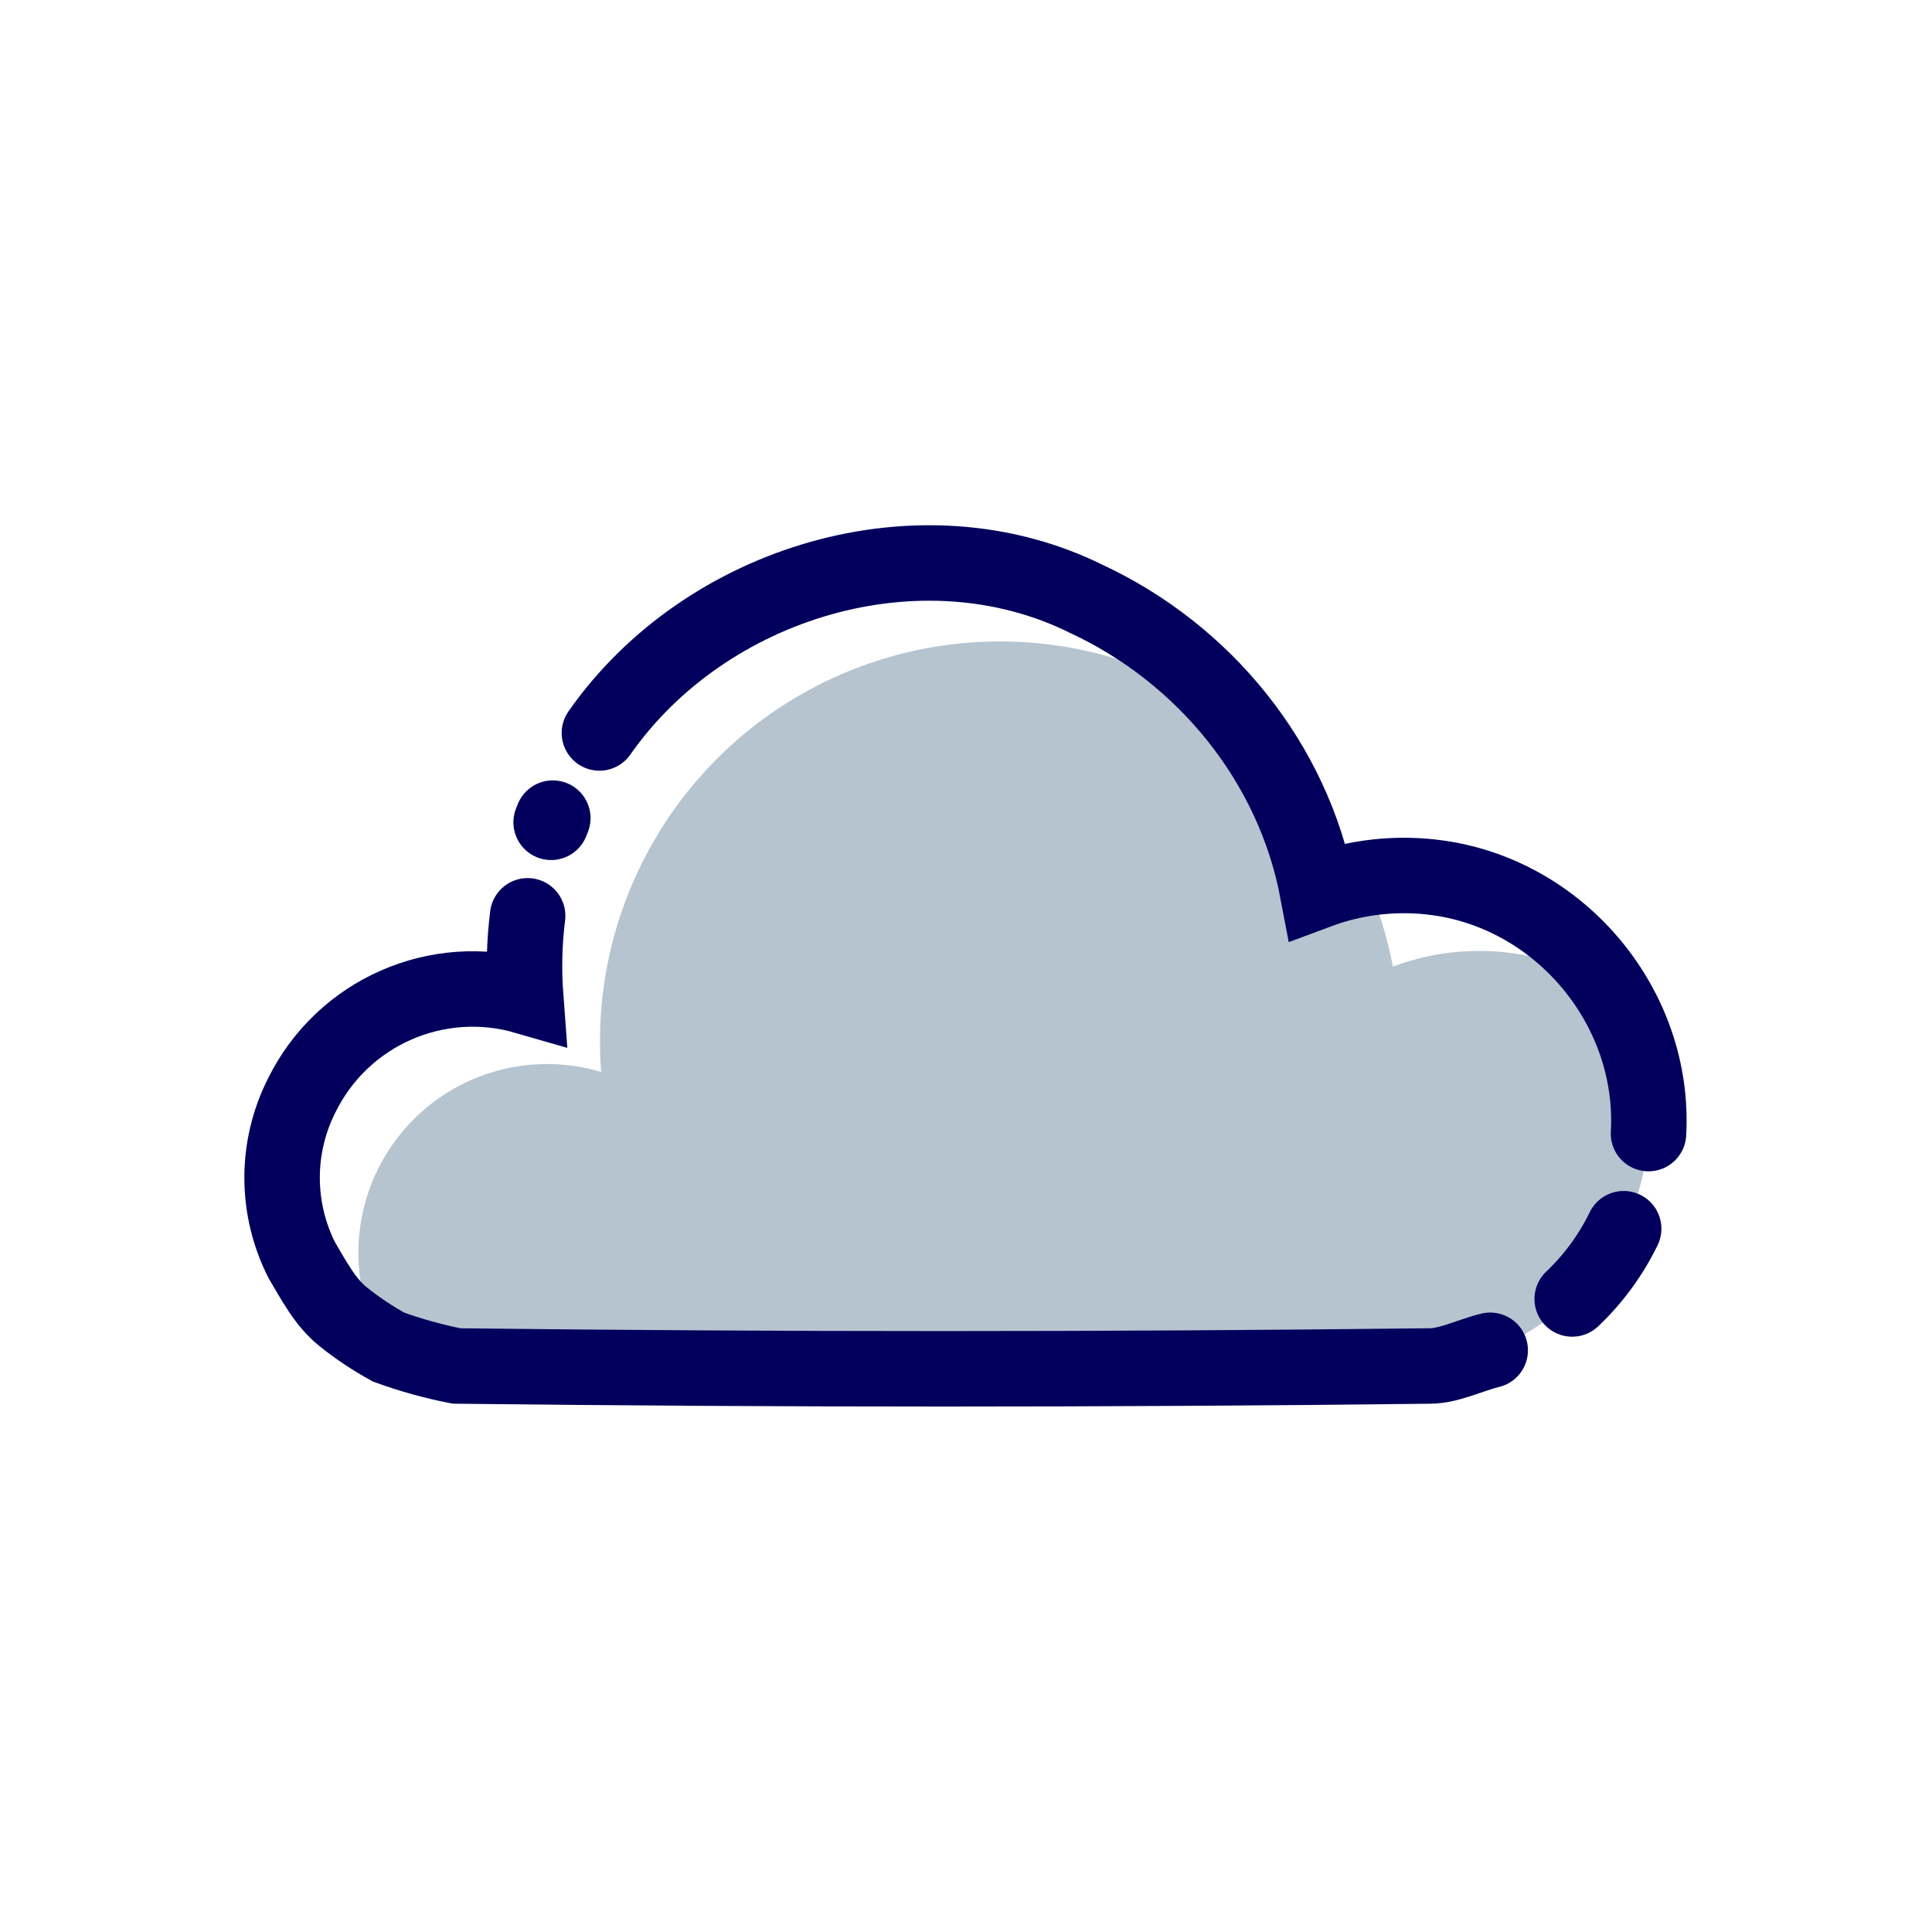
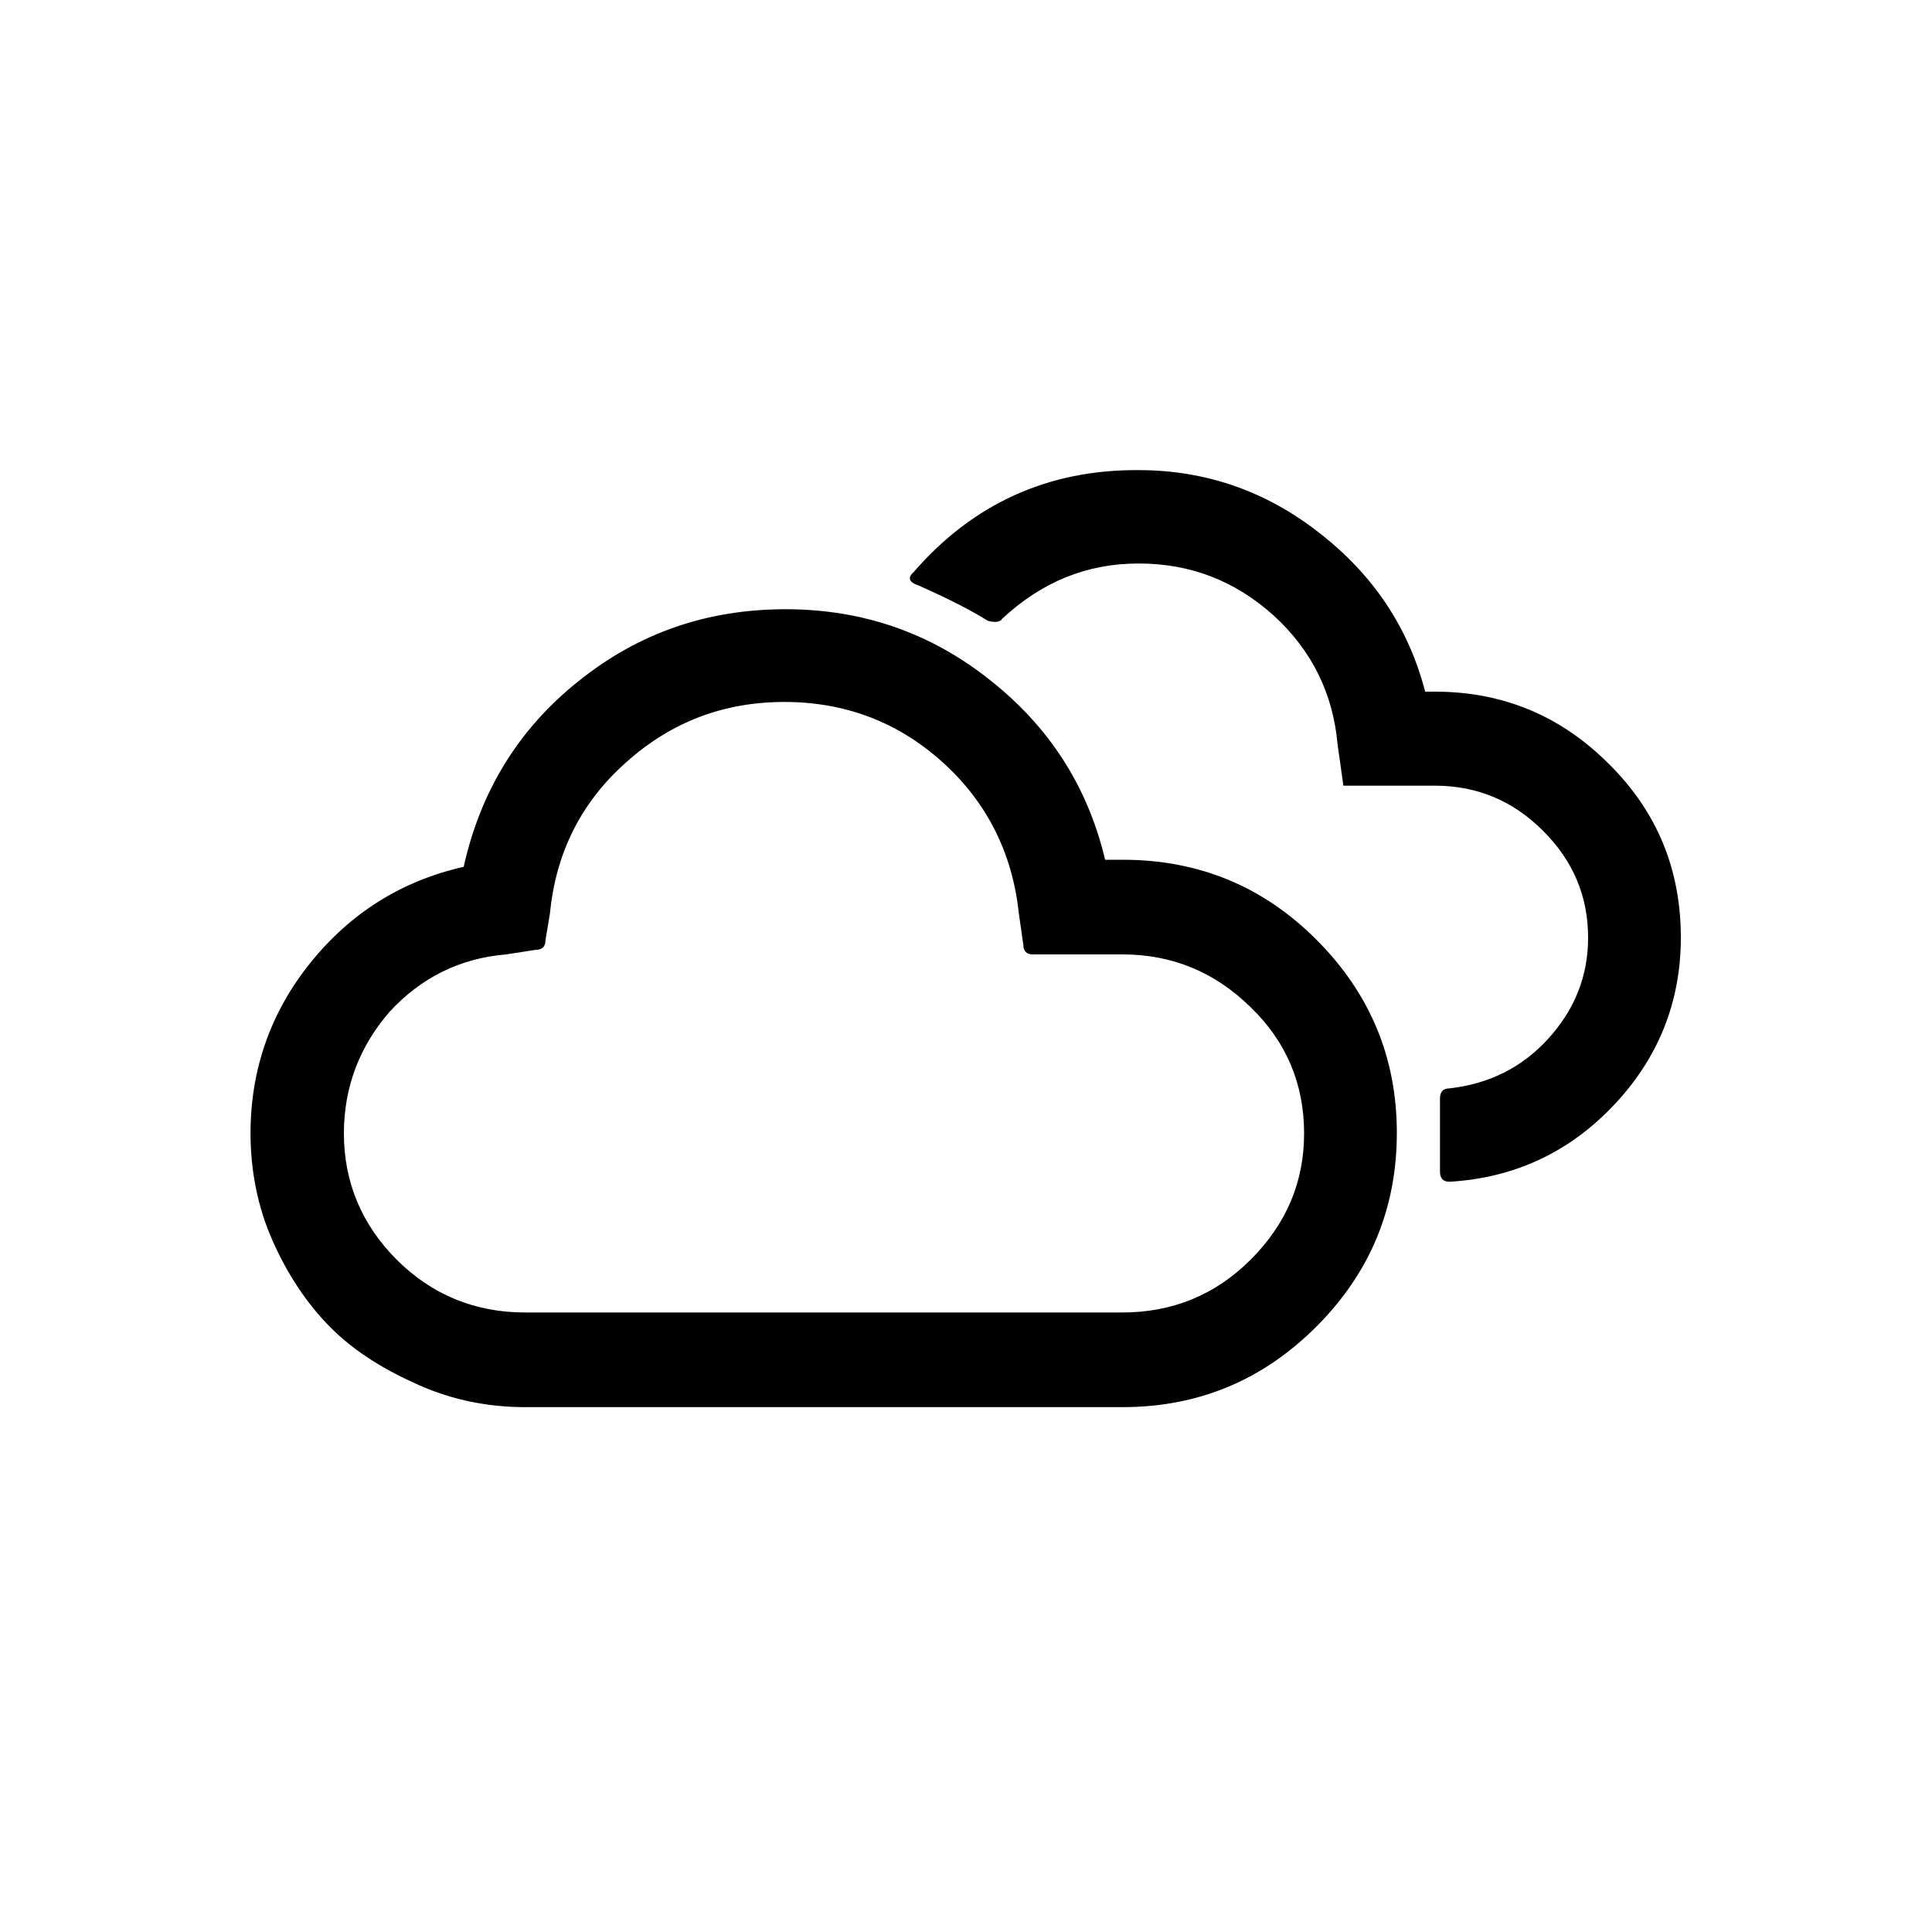
- <svg xmlns="http://www.w3.org/2000/svg" id="icone" viewBox="0 0 512 512">
-   <path d="M369.14,256.14a105.1,105.1,0,0,0-7.34-23.33,64.4,64.4,0,0,0-12.66,3.33,105.64,105.64,0,0,0-19.9-44.46A106,106,0,0,0,159,276c0,2.72.11,5.41.31,8.08a50,50,0,0,0-58.23,71.83A49.78,49.78,0,0,0,125,362H372a65,65,0,0,0,54.85-99.85,65,65,0,0,0-57.71-6Z" fill="#b6c4cf" />
-   <path d="M146.5,216.81c-.07.19-.15.37-.22.56s-.15.36-.22.55" fill="none" stroke="#02005c" stroke-linecap="round" stroke-linejoin="round" stroke-width="20" />
-   <path d="M436.87,300.41c1.86-33.07-22.91-63.16-55.72-67.76a65.39,65.39,0,0,0-32,3.5c-6.45-34.08-30-62.91-61.32-77.47C244,137,187,154,158.85,194.24" fill="none" stroke="#02005c" stroke-linecap="round" stroke-miterlimit="10" stroke-width="20" />
-   <path d="M416.65,344.24a64.67,64.67,0,0,0,13.64-18.62" fill="none" stroke="#02005c" stroke-linecap="round" stroke-miterlimit="10" stroke-width="20" />
-   <path d="M139.83,242.7a107.71,107.71,0,0,0-.53,21.39A50.48,50.48,0,0,0,80,290.22,48.32,48.32,0,0,0,80,334c3,5,6,11,11,15a83.42,83.42,0,0,0,12,8,120.9,120.9,0,0,0,18,5q129,1.5,258,0c5,0,11-3,15.92-4.16" fill="none" stroke="#02005c" stroke-linecap="round" stroke-miterlimit="10" stroke-width="20" />
+ <svg xmlns="http://www.w3.org/2000/svg" version="1.1" id="Layer_1" x="0px" y="0px" viewBox="0 0 30 30" style="enable-background:new 0 0 30 30;" xml:space="preserve">
+   <path d="M3.89,17.6c0-0.99,0.31-1.88,0.93-2.65s1.41-1.27,2.38-1.49c0.26-1.17,0.85-2.14,1.78-2.88c0.93-0.75,2-1.12,3.22-1.12  c1.18,0,2.24,0.36,3.16,1.09c0.93,0.73,1.53,1.66,1.8,2.8h0.27c1.18,0,2.18,0.41,3.01,1.24s1.25,1.83,1.25,3  c0,1.18-0.42,2.18-1.25,3.01s-1.83,1.25-3.01,1.25H8.16c-0.58,0-1.13-0.11-1.65-0.34S5.52,21,5.14,20.62  c-0.38-0.38-0.68-0.84-0.91-1.36S3.89,18.17,3.89,17.6z M5.34,17.6c0,0.76,0.28,1.42,0.82,1.96s1.21,0.82,1.99,0.82h9.28  c0.77,0,1.44-0.27,1.99-0.82c0.55-0.55,0.83-1.2,0.83-1.96c0-0.76-0.27-1.42-0.83-1.96c-0.55-0.54-1.21-0.82-1.99-0.82h-1.39  c-0.1,0-0.15-0.05-0.15-0.15l-0.07-0.49c-0.1-0.94-0.5-1.73-1.19-2.35s-1.51-0.93-2.45-0.93c-0.94,0-1.76,0.31-2.46,0.94  c-0.7,0.62-1.09,1.41-1.18,2.34l-0.07,0.42c0,0.1-0.05,0.15-0.16,0.15l-0.45,0.07c-0.72,0.06-1.32,0.36-1.81,0.89  C5.59,16.24,5.34,16.87,5.34,17.6z M14.19,8.88c-0.1,0.09-0.08,0.16,0.07,0.21c0.43,0.19,0.79,0.37,1.08,0.55  c0.11,0.03,0.19,0.02,0.22-0.03c0.61-0.57,1.31-0.86,2.12-0.86c0.81,0,1.5,0.27,2.1,0.81c0.59,0.54,0.92,1.21,0.99,2l0.09,0.64h1.42  c0.65,0,1.21,0.23,1.68,0.7c0.47,0.47,0.7,1.02,0.7,1.66c0,0.6-0.21,1.12-0.62,1.57s-0.92,0.7-1.53,0.77c-0.1,0-0.15,0.05-0.15,0.16  v1.13c0,0.11,0.05,0.16,0.15,0.16c1.01-0.06,1.86-0.46,2.55-1.19s1.04-1.6,1.04-2.6c0-1.06-0.37-1.96-1.12-2.7  c-0.75-0.75-1.65-1.12-2.7-1.12h-0.15c-0.26-1-0.81-1.82-1.65-2.47c-0.83-0.65-1.77-0.97-2.8-0.97C16.28,7.29,15.11,7.82,14.19,8.88  z" />
</svg>
